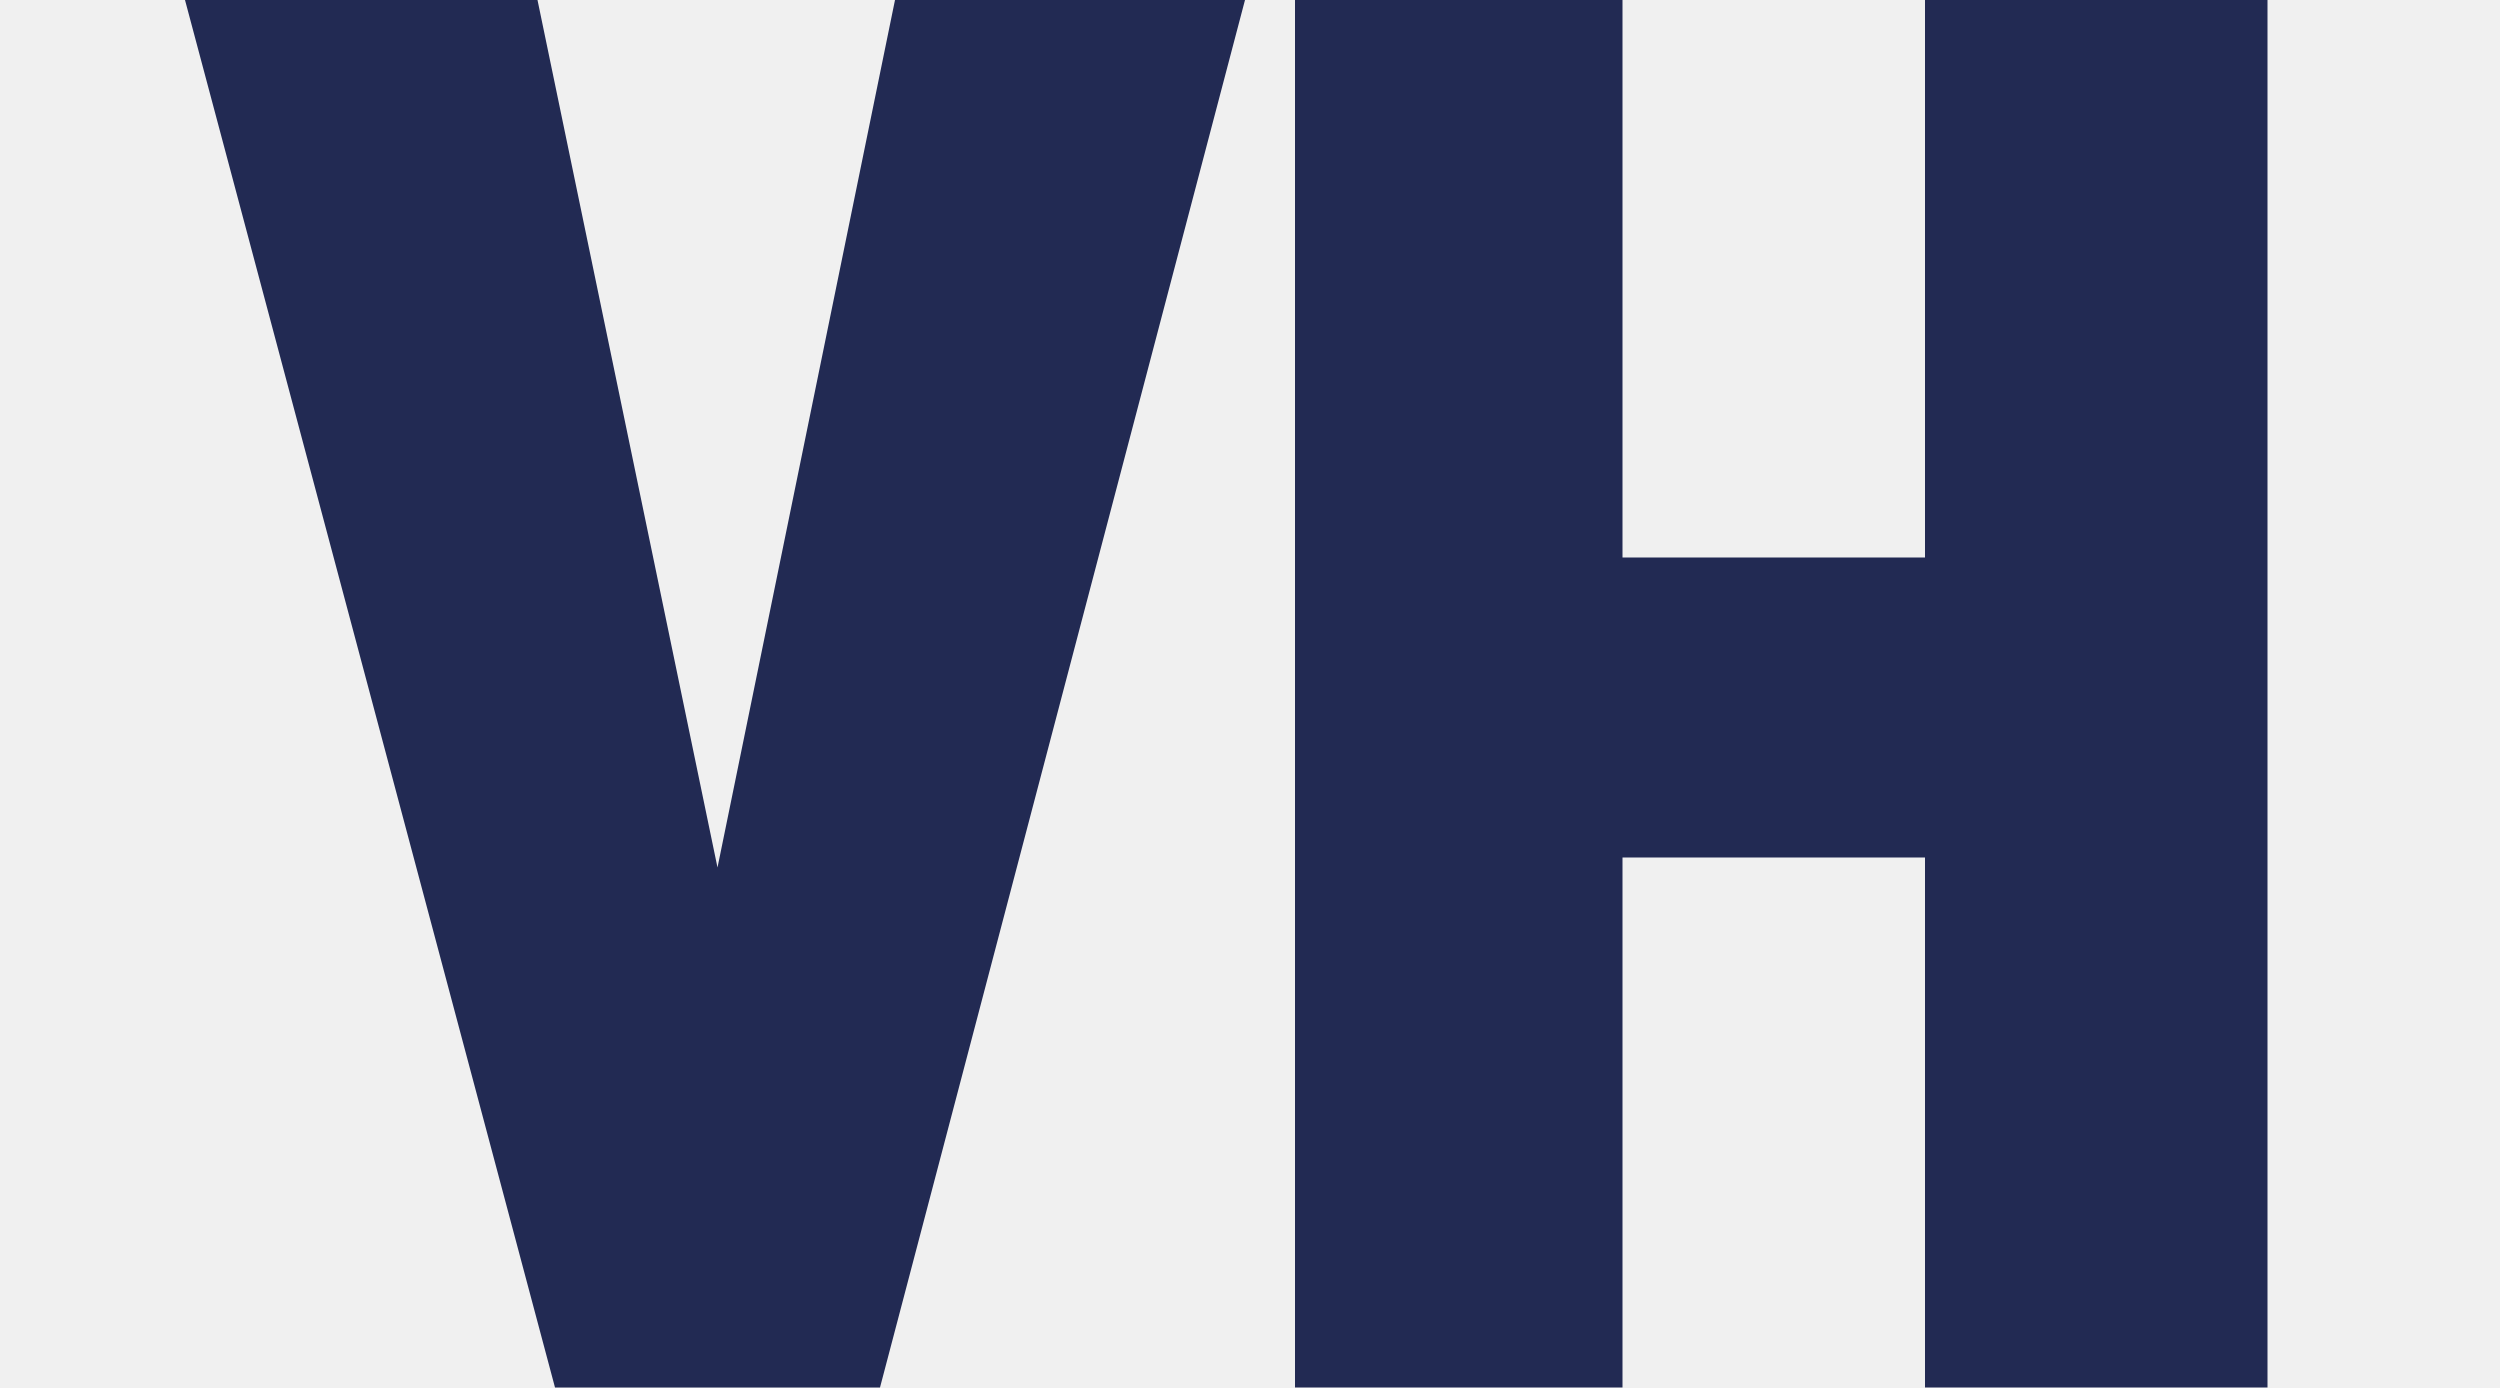
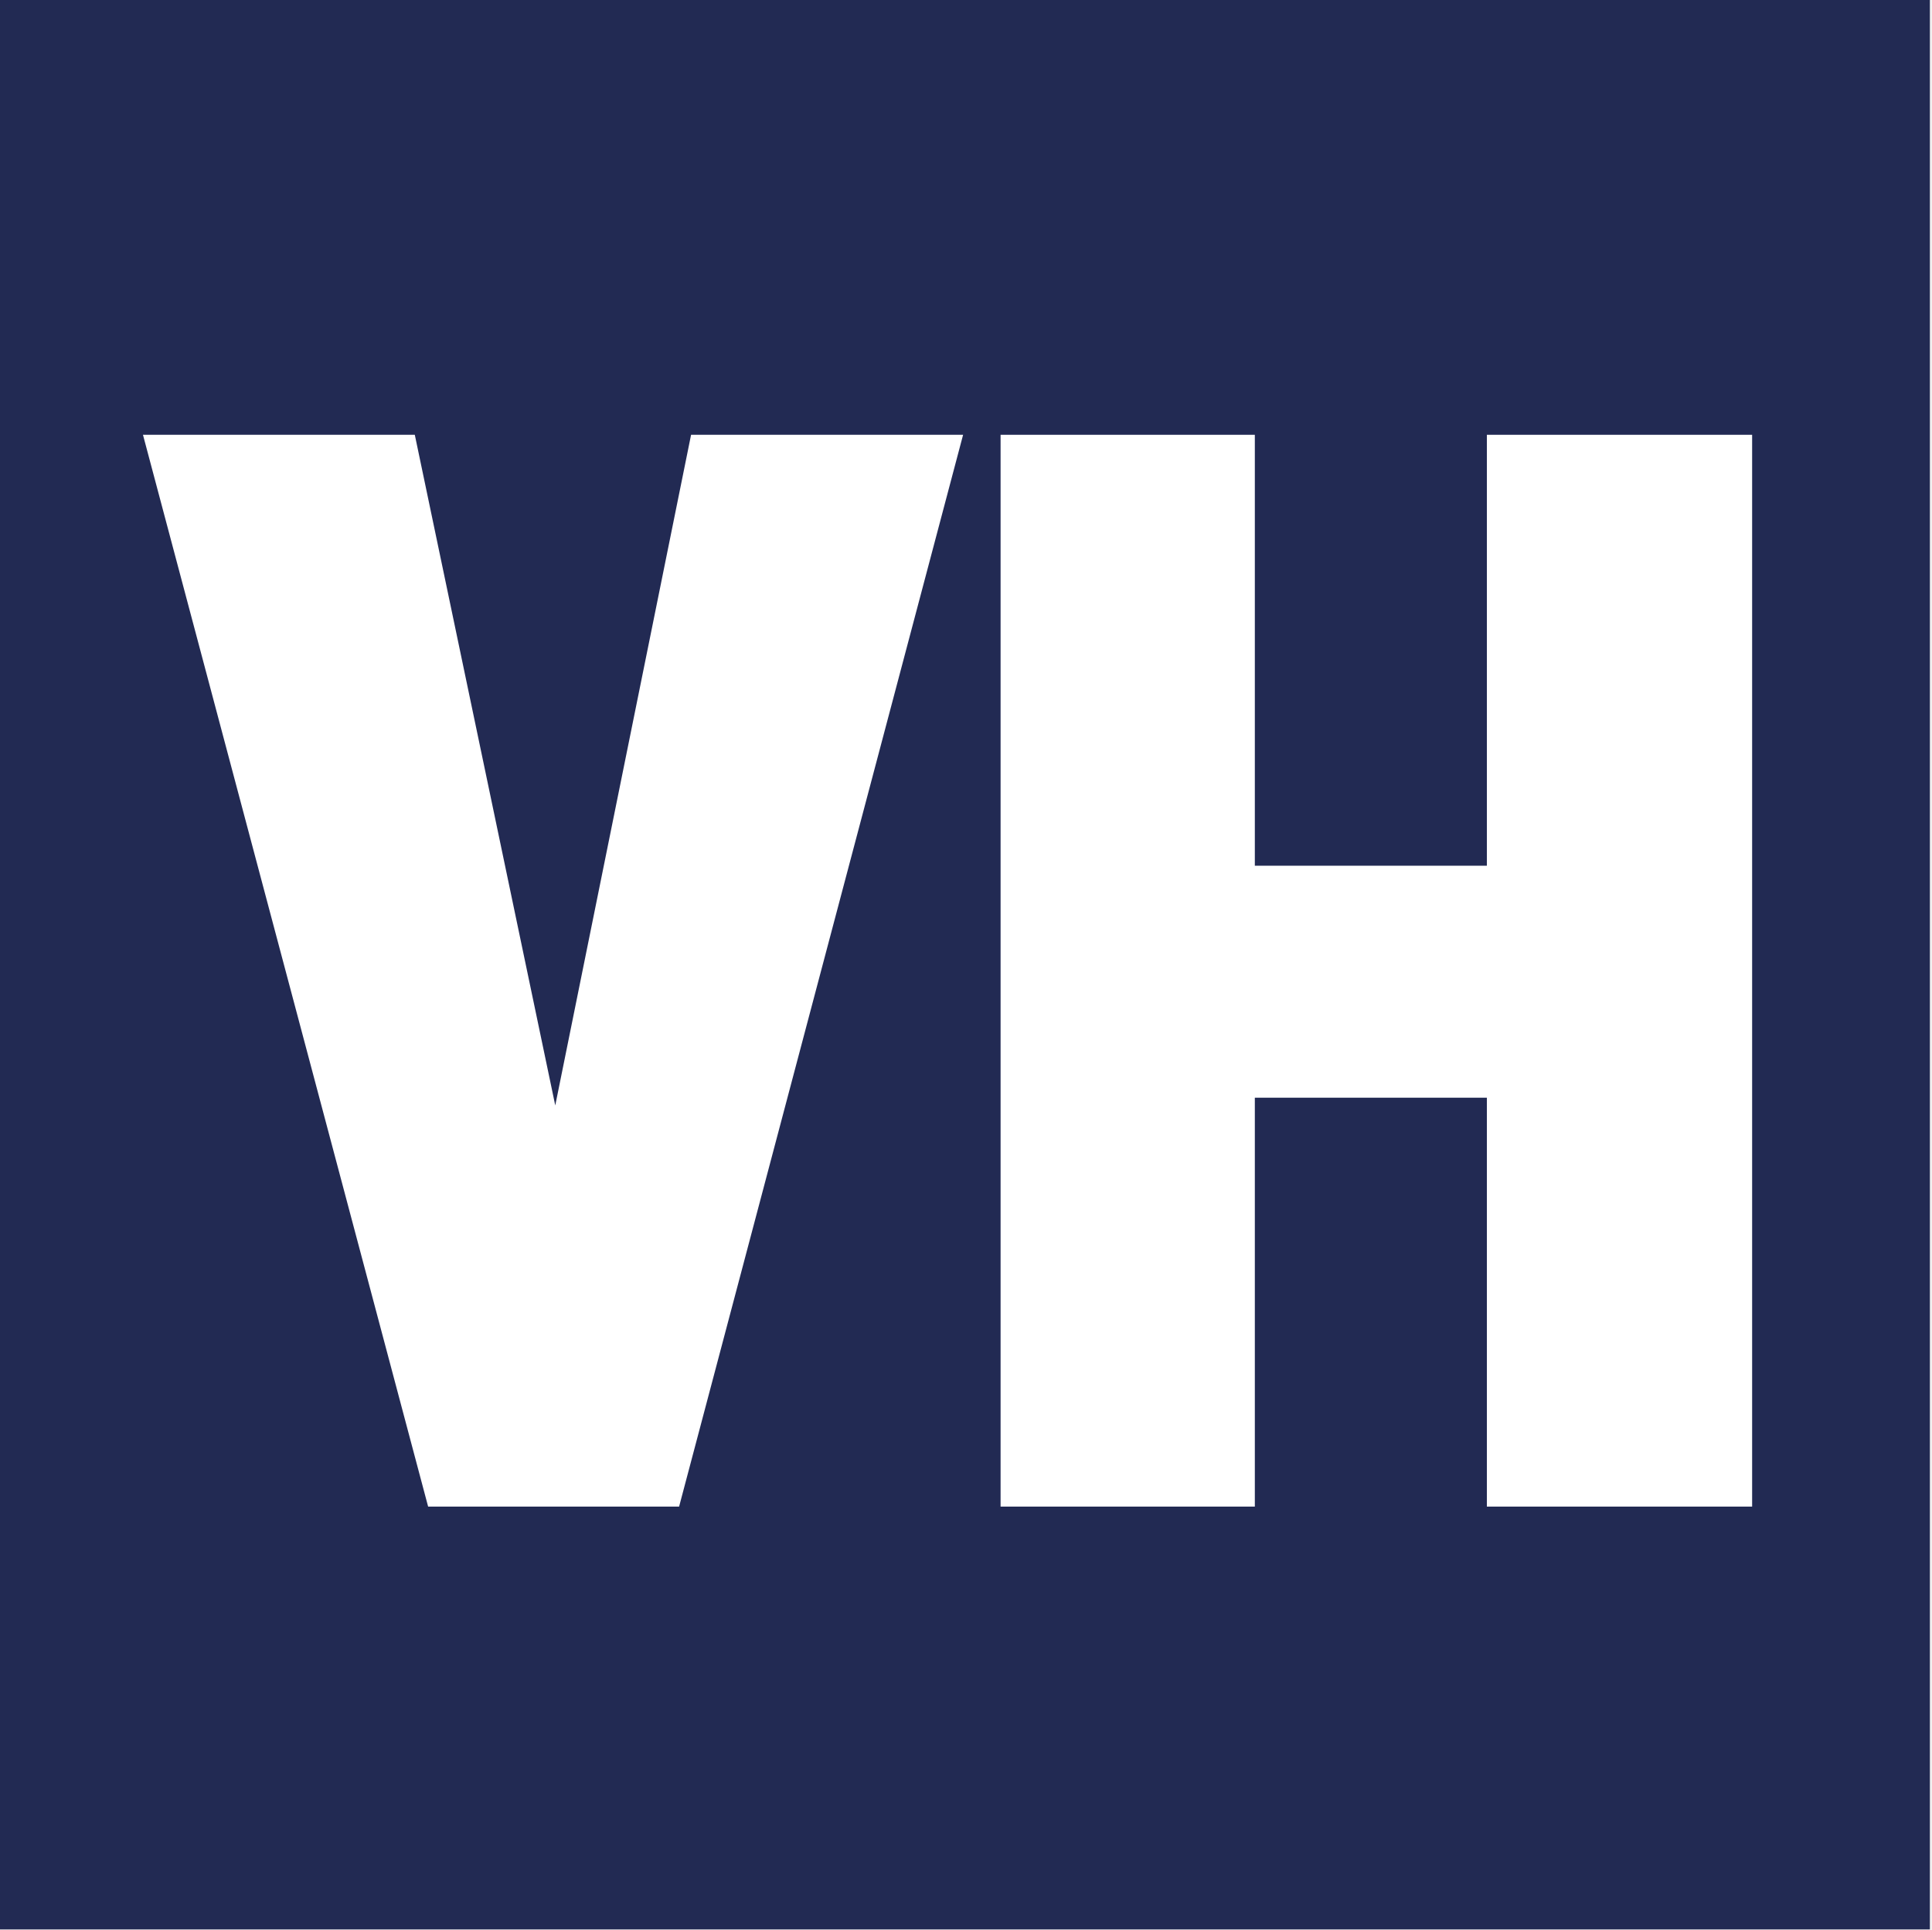
- <svg xmlns="http://www.w3.org/2000/svg" version="1.1" id="Layer_4" x="0px" y="0px" viewBox="0 0 100 55.5" style="enable-background:new 0 0 100 55.5;" xml:space="preserve">
-   <style type="text/css">
- 	.st0{fill:#222A53;}
- </style>
-   <polygon class="st0" points="22.2,55.5 35.2,55.5 49.8,0 35.8,0 28.7,34.7 21.5,0 7.4,0 " />
-   <polygon class="st0" points="64.9,55.5 64.9,34.3 77,34.3 77,55.5 90.7,55.5 90.7,0 77,0 77,22.3 64.9,22.3 64.9,0 51.8,0   51.8,55.5 " />
+ <svg xmlns="http://www.w3.org/2000/svg" id="Layer_4" data-name="Layer 4" viewBox="0 0 100 99.89">
+   <defs>
+     <style>.cls-1{fill:#222a53;}.cls-2{fill:#fff;}</style>
+   </defs>
+   <rect class="cls-1" width="99.89" height="99.89" />
+   <polygon class="cls-2" points="22.16 78 35.15 78 49.85 22.51 35.77 22.51 28.74 57.23 21.47 22.51 7.4 22.51 22.16 78" />
+   <polygon class="cls-2" points="64.95 78 64.95 56.83 76.96 56.83 76.96 78 90.69 78 90.69 22.51 76.96 22.51 76.96 44.82 64.95 44.82 64.95 22.51 51.79 22.51 51.79 78 64.95 78" />
</svg>
